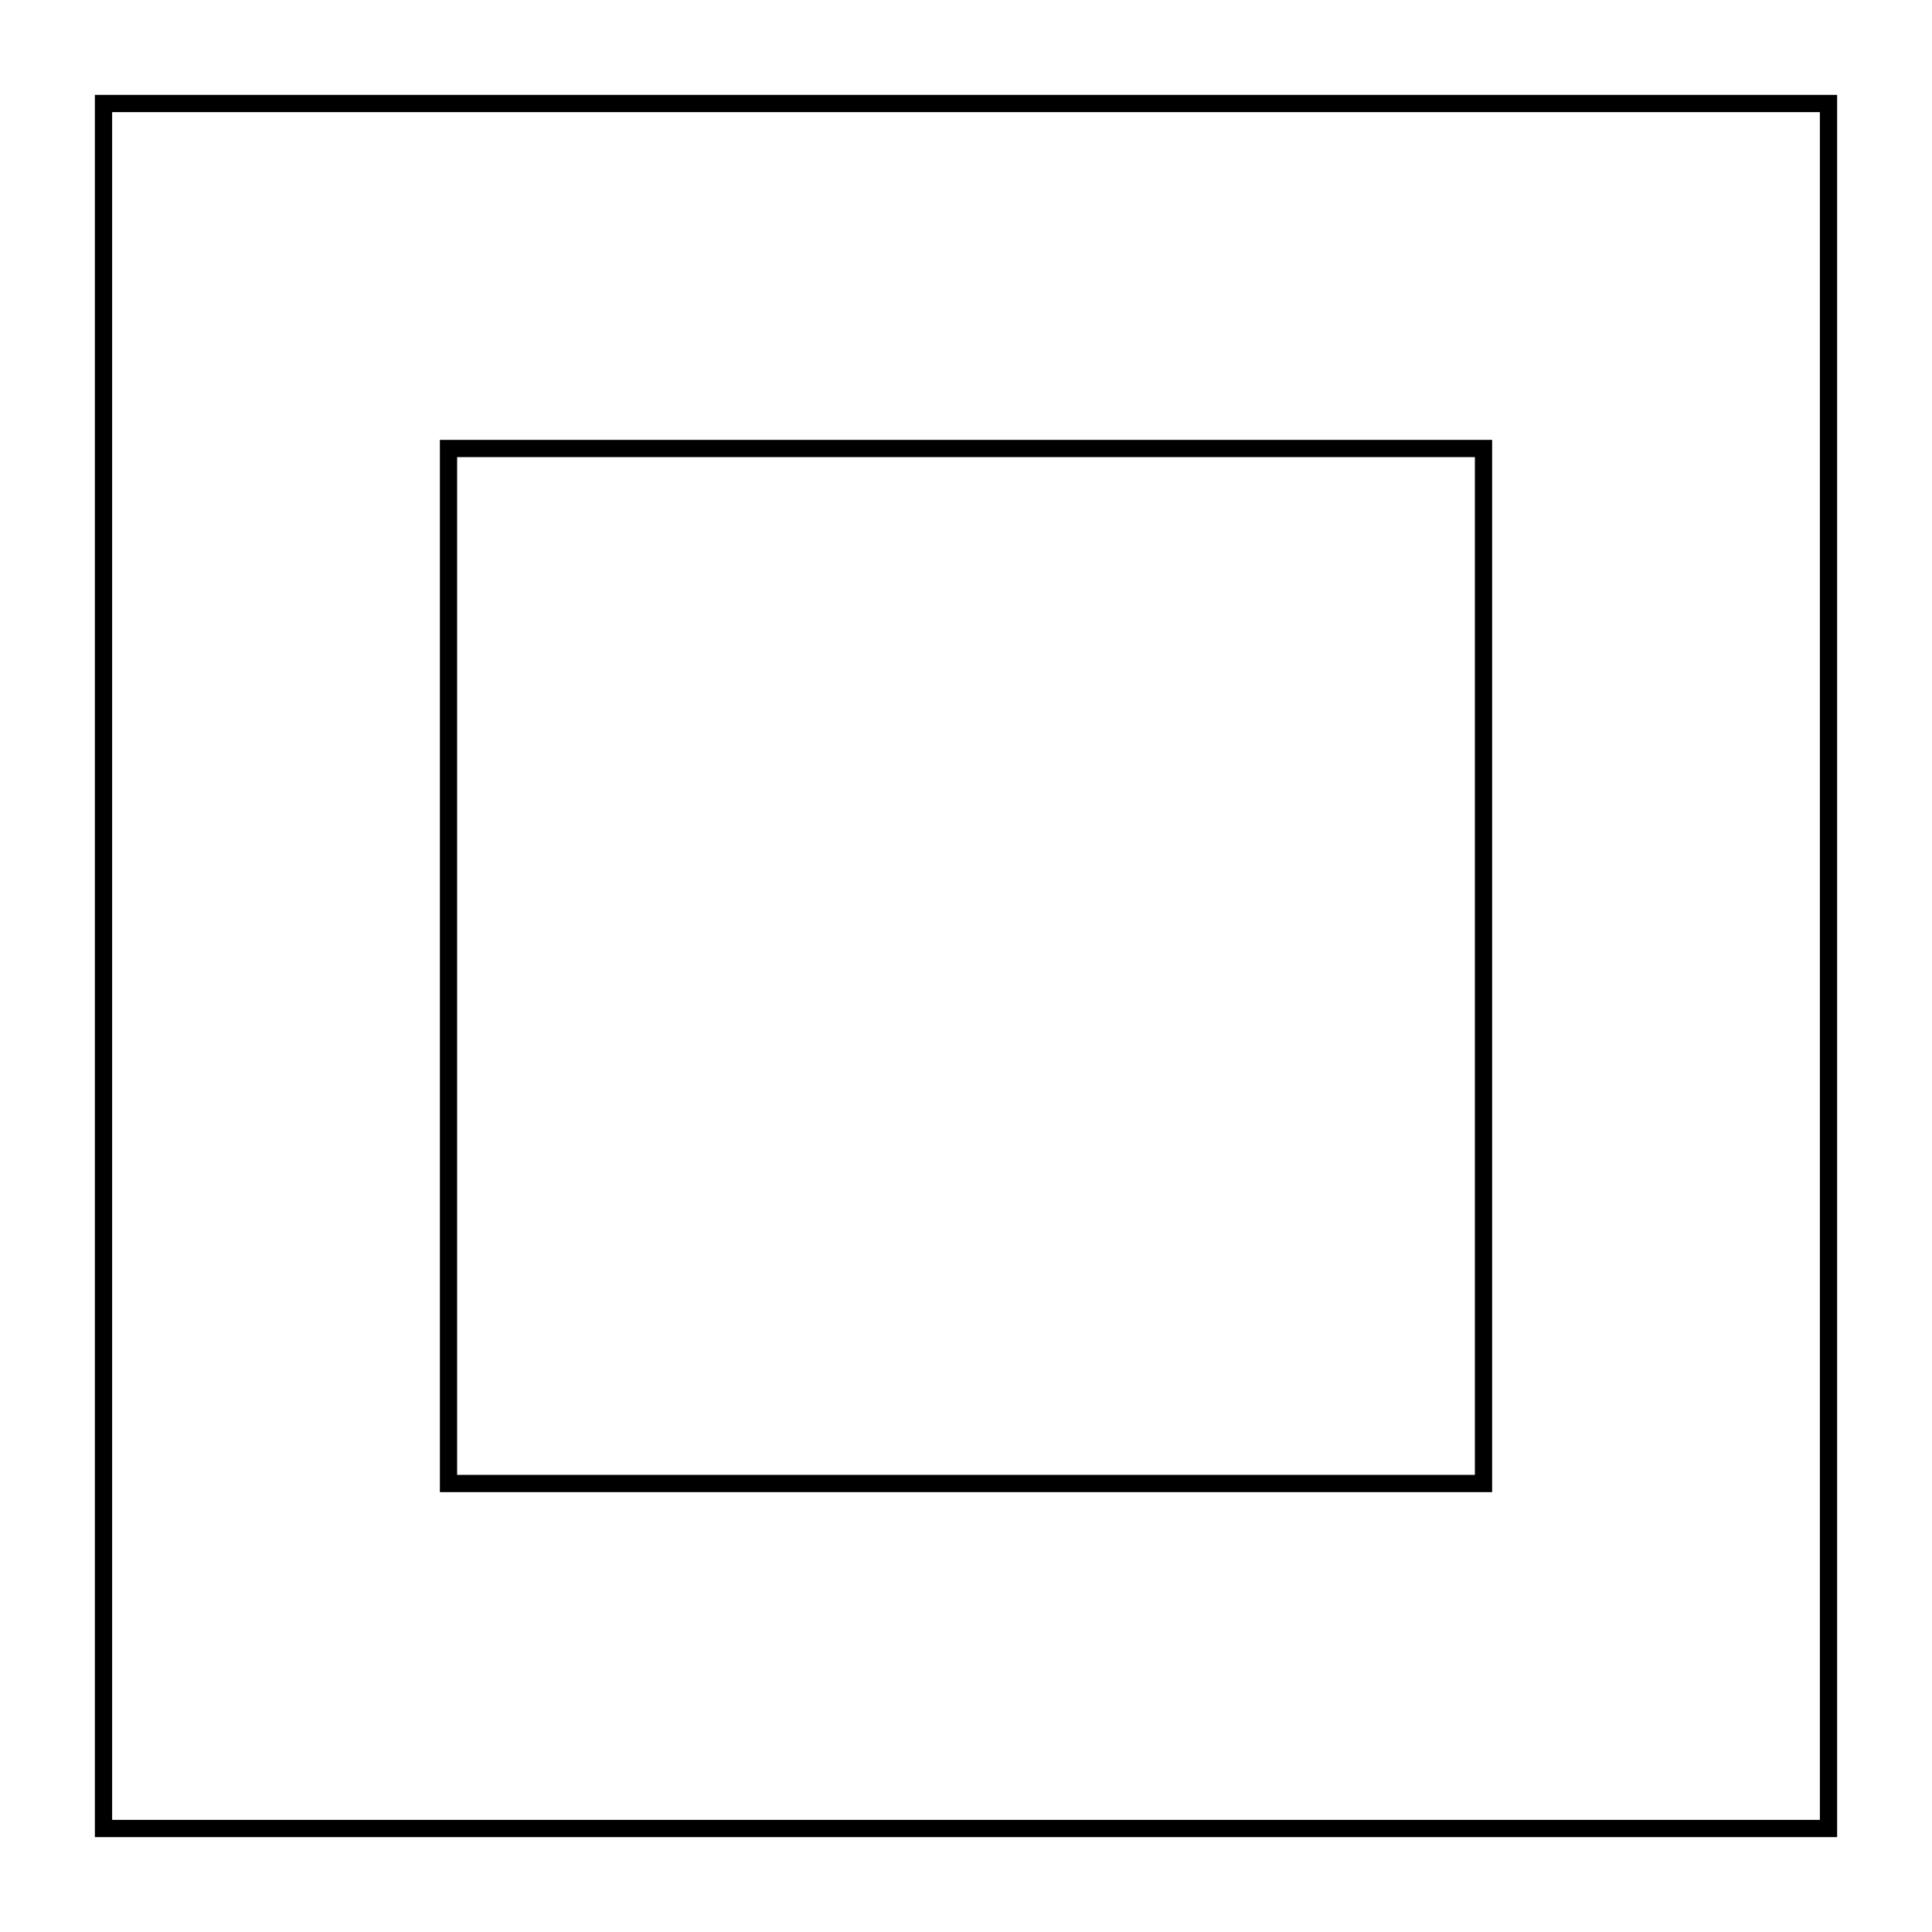
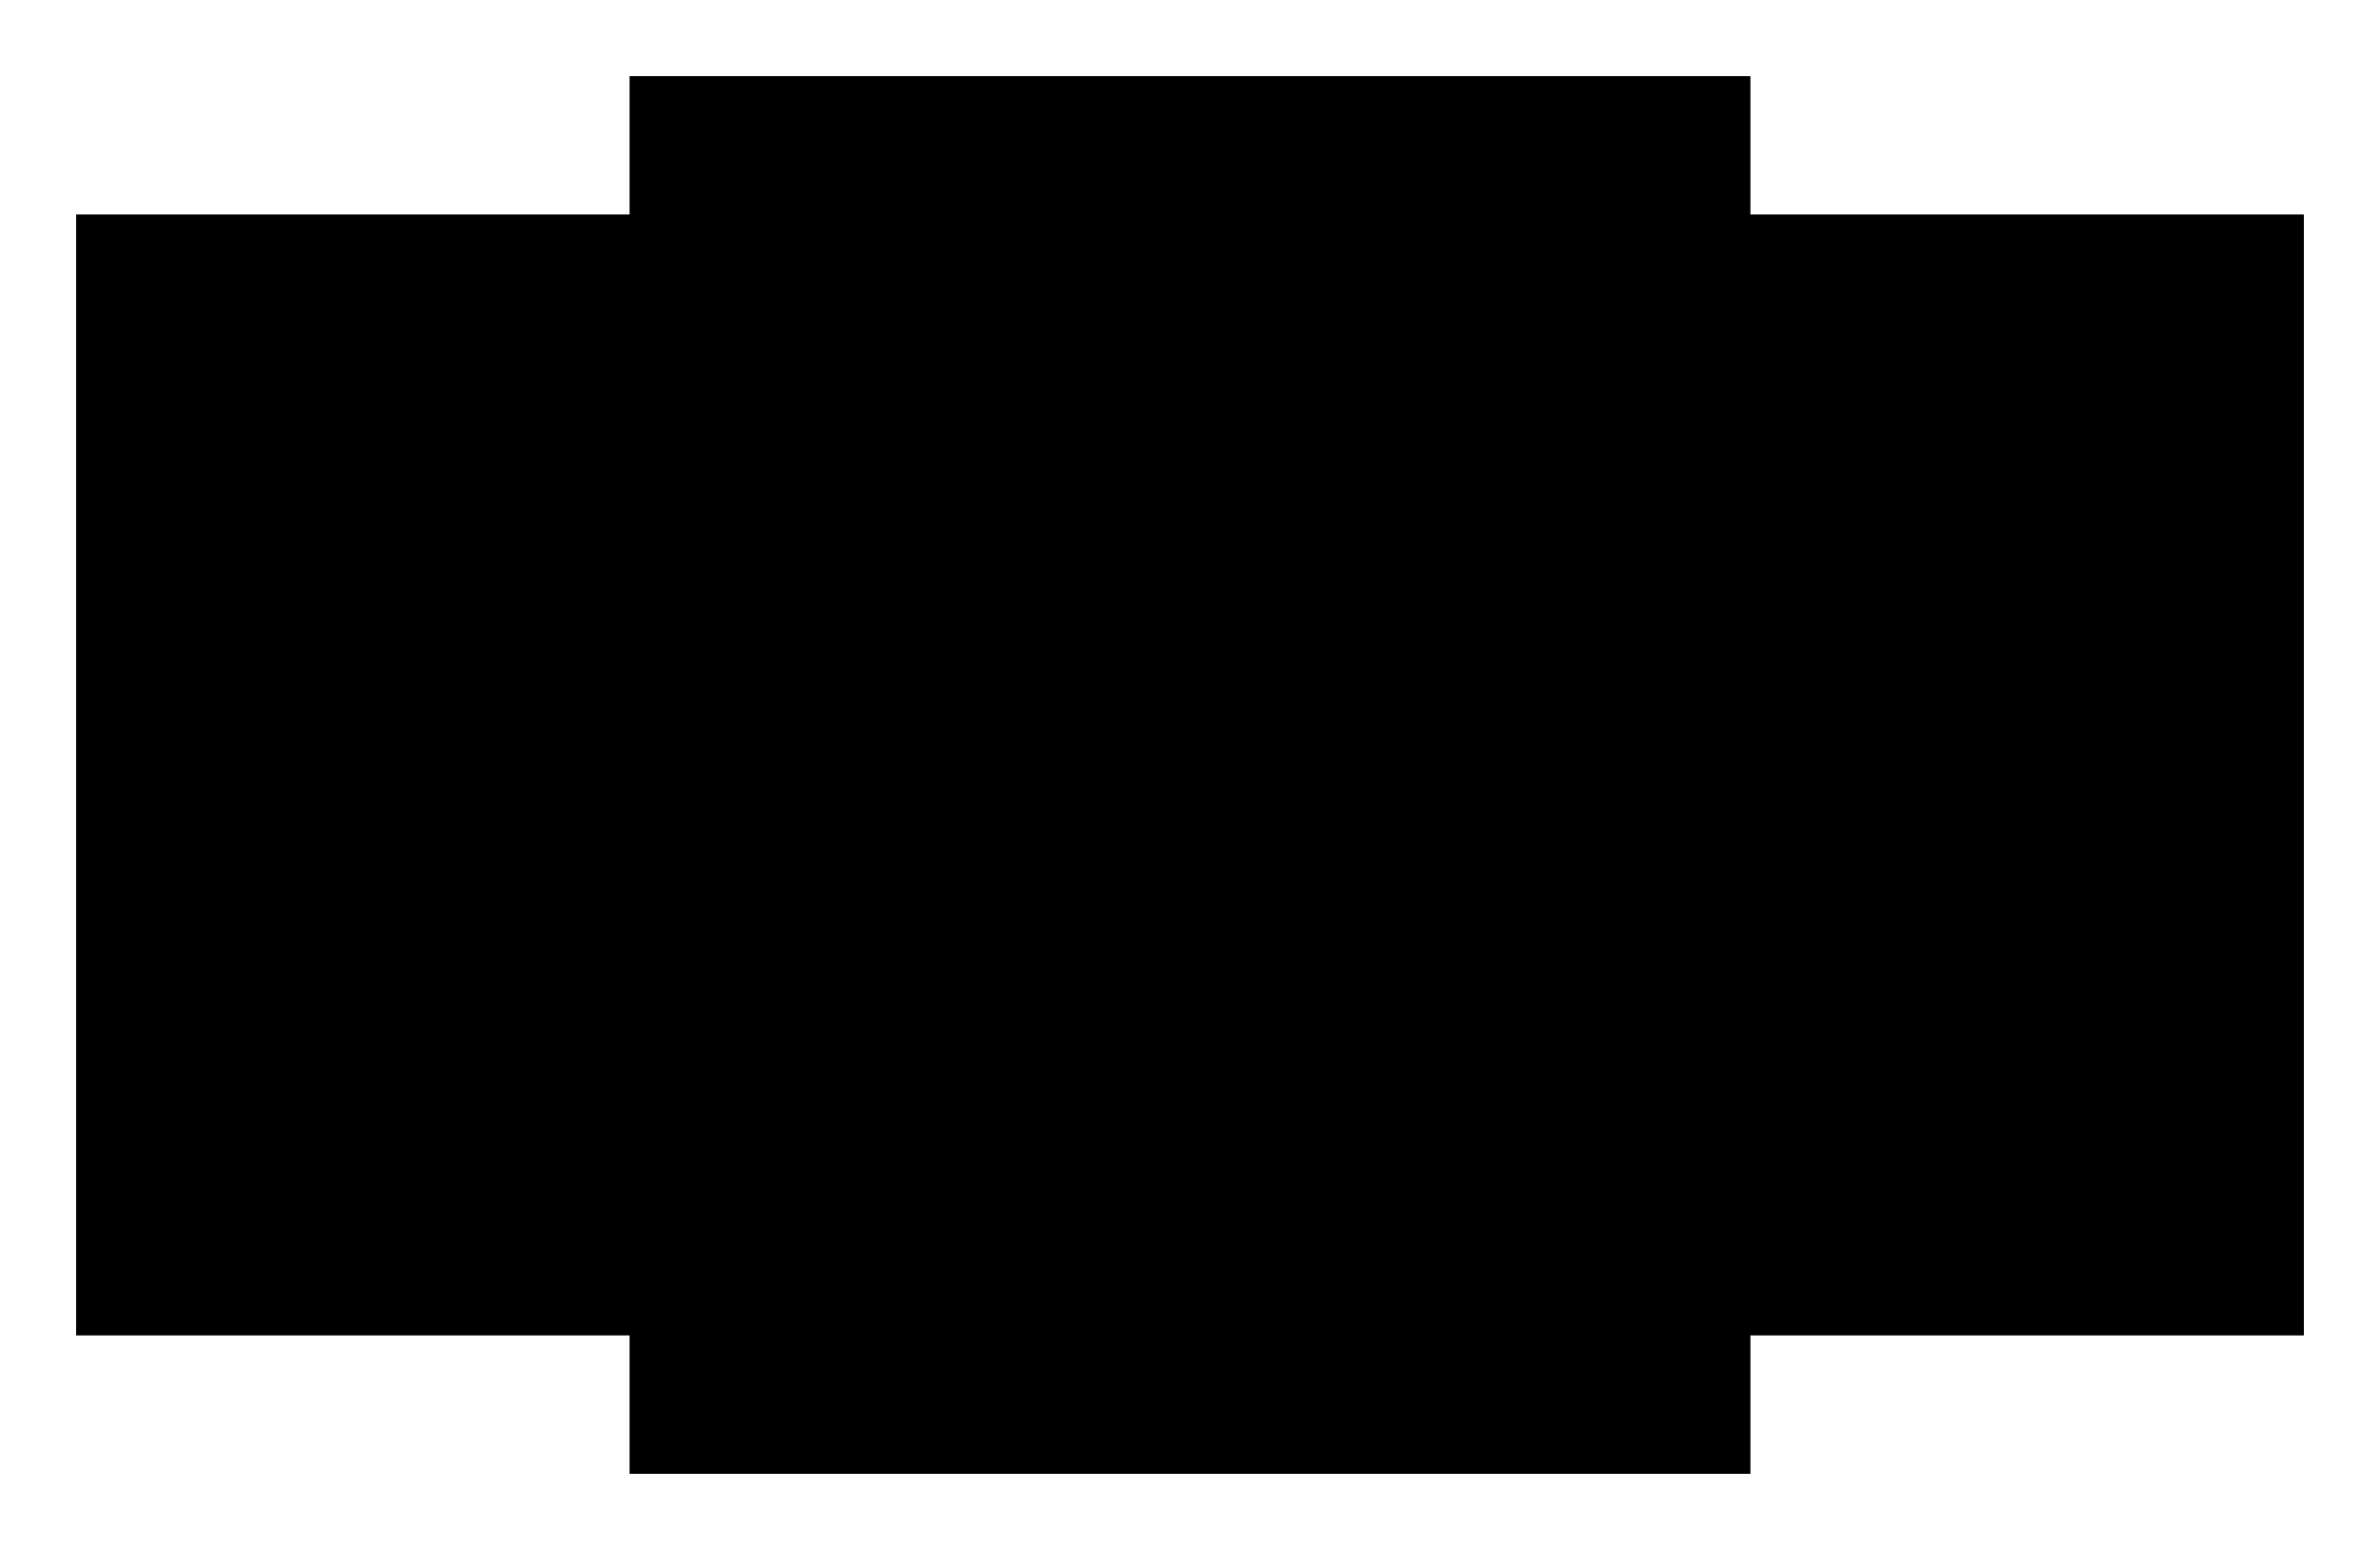
- <svg xmlns="http://www.w3.org/2000/svg" width="224.0" height="224.0" version="1.1">
-   <polygon points="12.0,12.0 212.0,12.0 212.0,212.0 12.0,212.0 " style="stroke:#000000;stroke-dashoffset: 0.0;stroke-width:2.0;fill-rule: evenodd;" fill="none" />
-   <polygon points="52.0,52.0 172.0,52.0 172.0,172.0 52.0,172.0 " style="stroke:#000000;stroke-width:2.0;fill-rule: evenodd;" fill="none" />
+ <svg xmlns="http://www.w3.org/2000/svg" width="344.0" height="224.0" version="1.1">
+   <rect x="12.0" y="32.0" rx="0" ry="0" width="320.0" height="160.0" style="stroke:#000000;stroke-dashoffset: 0.0;stroke-width:2.0;fill-rule: evenodd;" fill="#000000" />
+   <rect x="92.0" y="12.0" rx="0" ry="0" width="160.0" height="200.0" style="stroke:#000000;stroke-width:2.0;fill-rule: evenodd;" fill="#000000" />
</svg>
